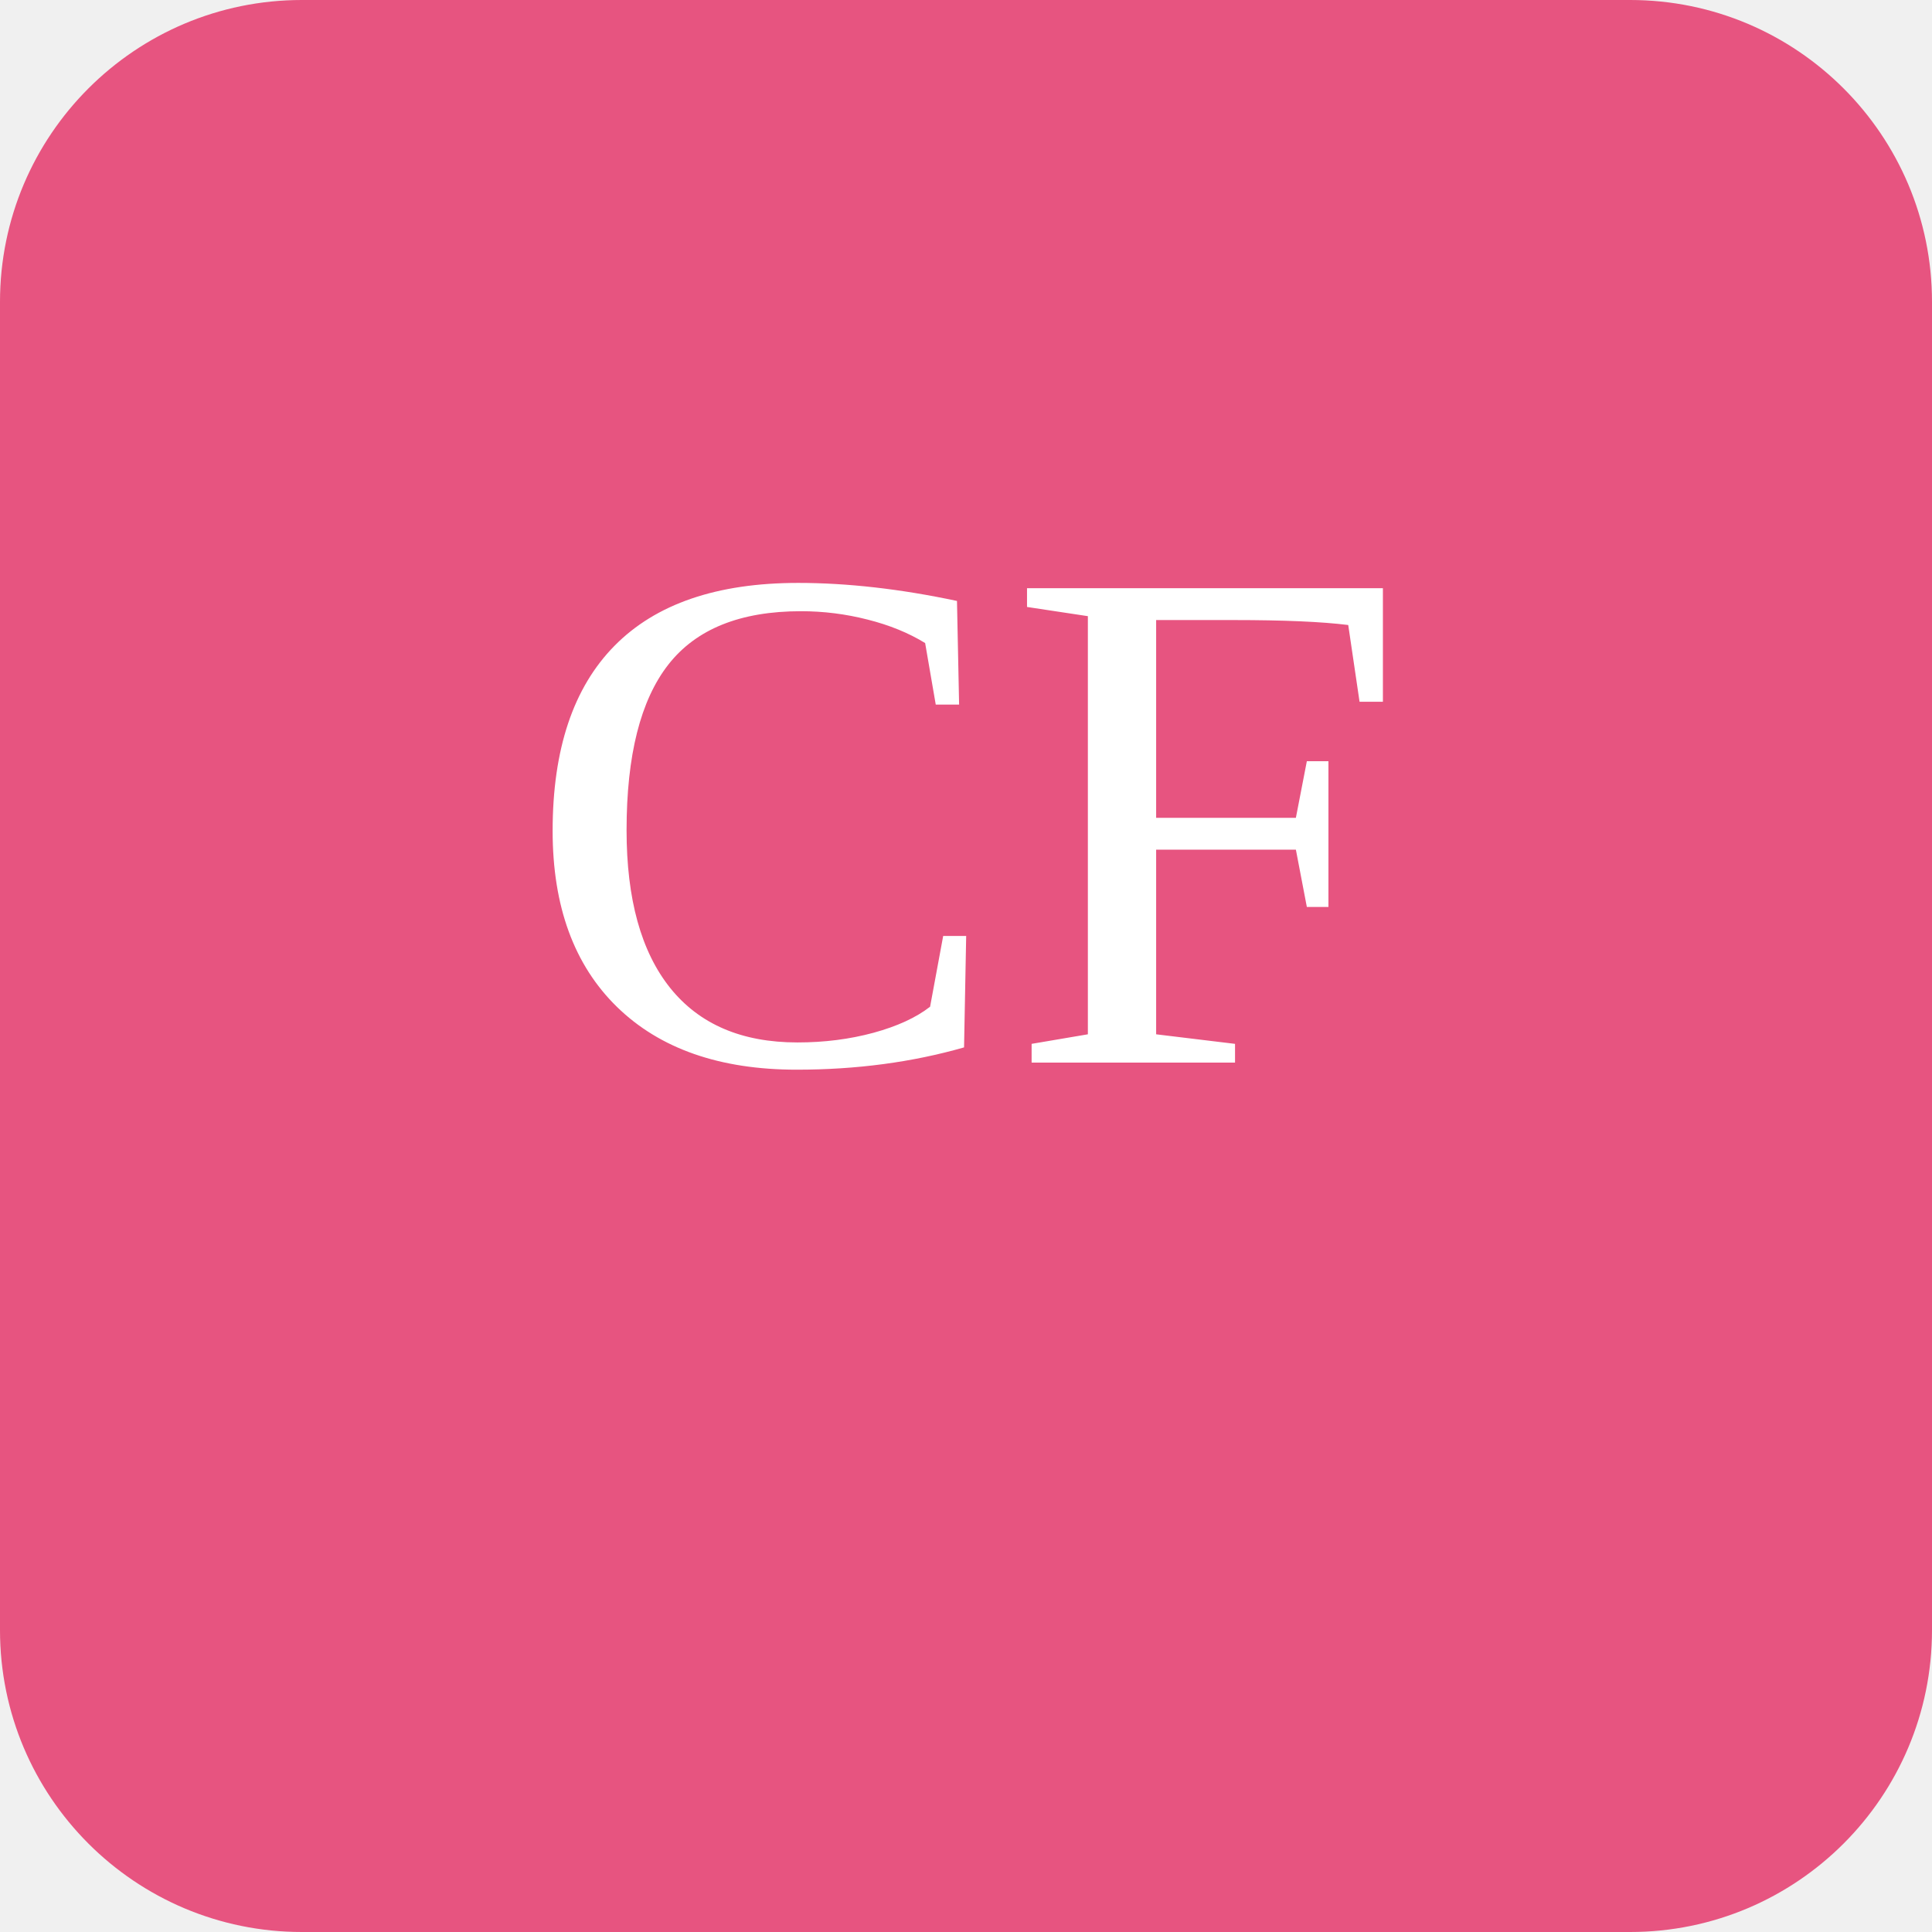
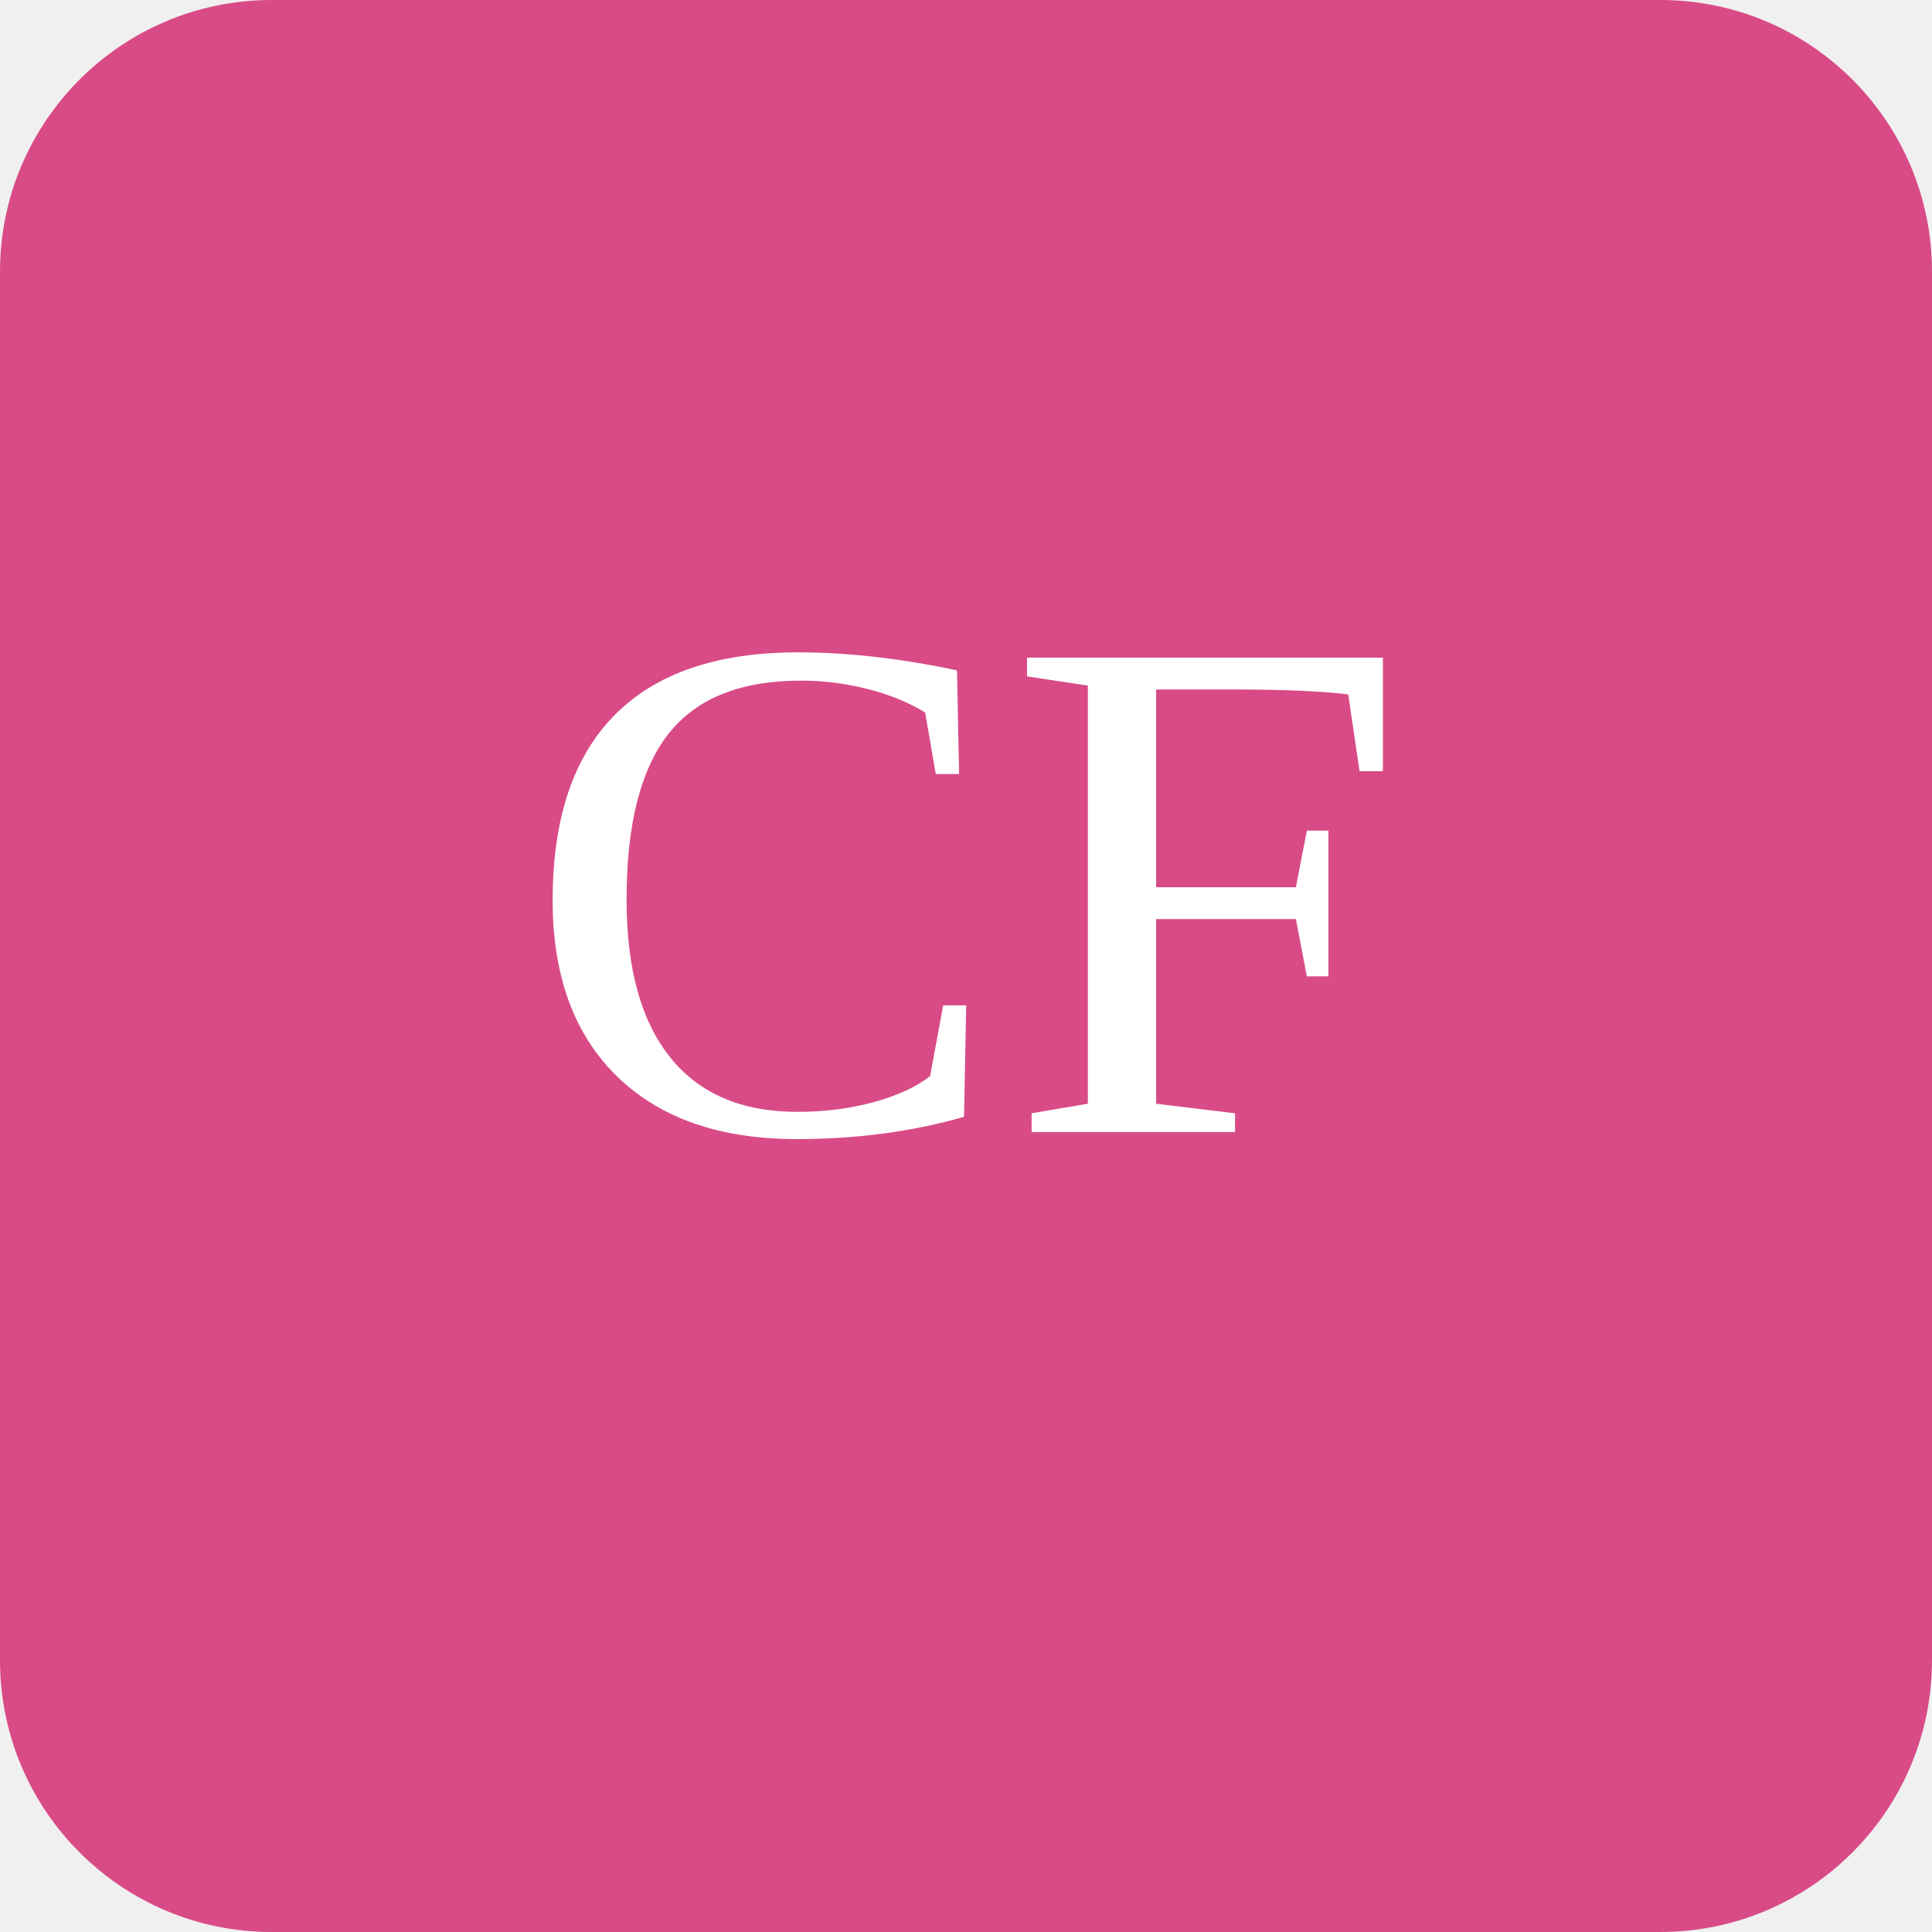
<svg xmlns="http://www.w3.org/2000/svg" width="256" height="256">
-   <rect width="100%" height="100%" rx="40" fill="#e75480" />
-   <text x="50%" y="55%" font-size="96" text-anchor="middle" fill="white">CF</text>
+   <rect rx="36" width="256" height="256" fill="#d94b87" />
+   <text x="128" y="150" text-anchor="middle" font-size="96" fill="white">CF</text>
</svg>
